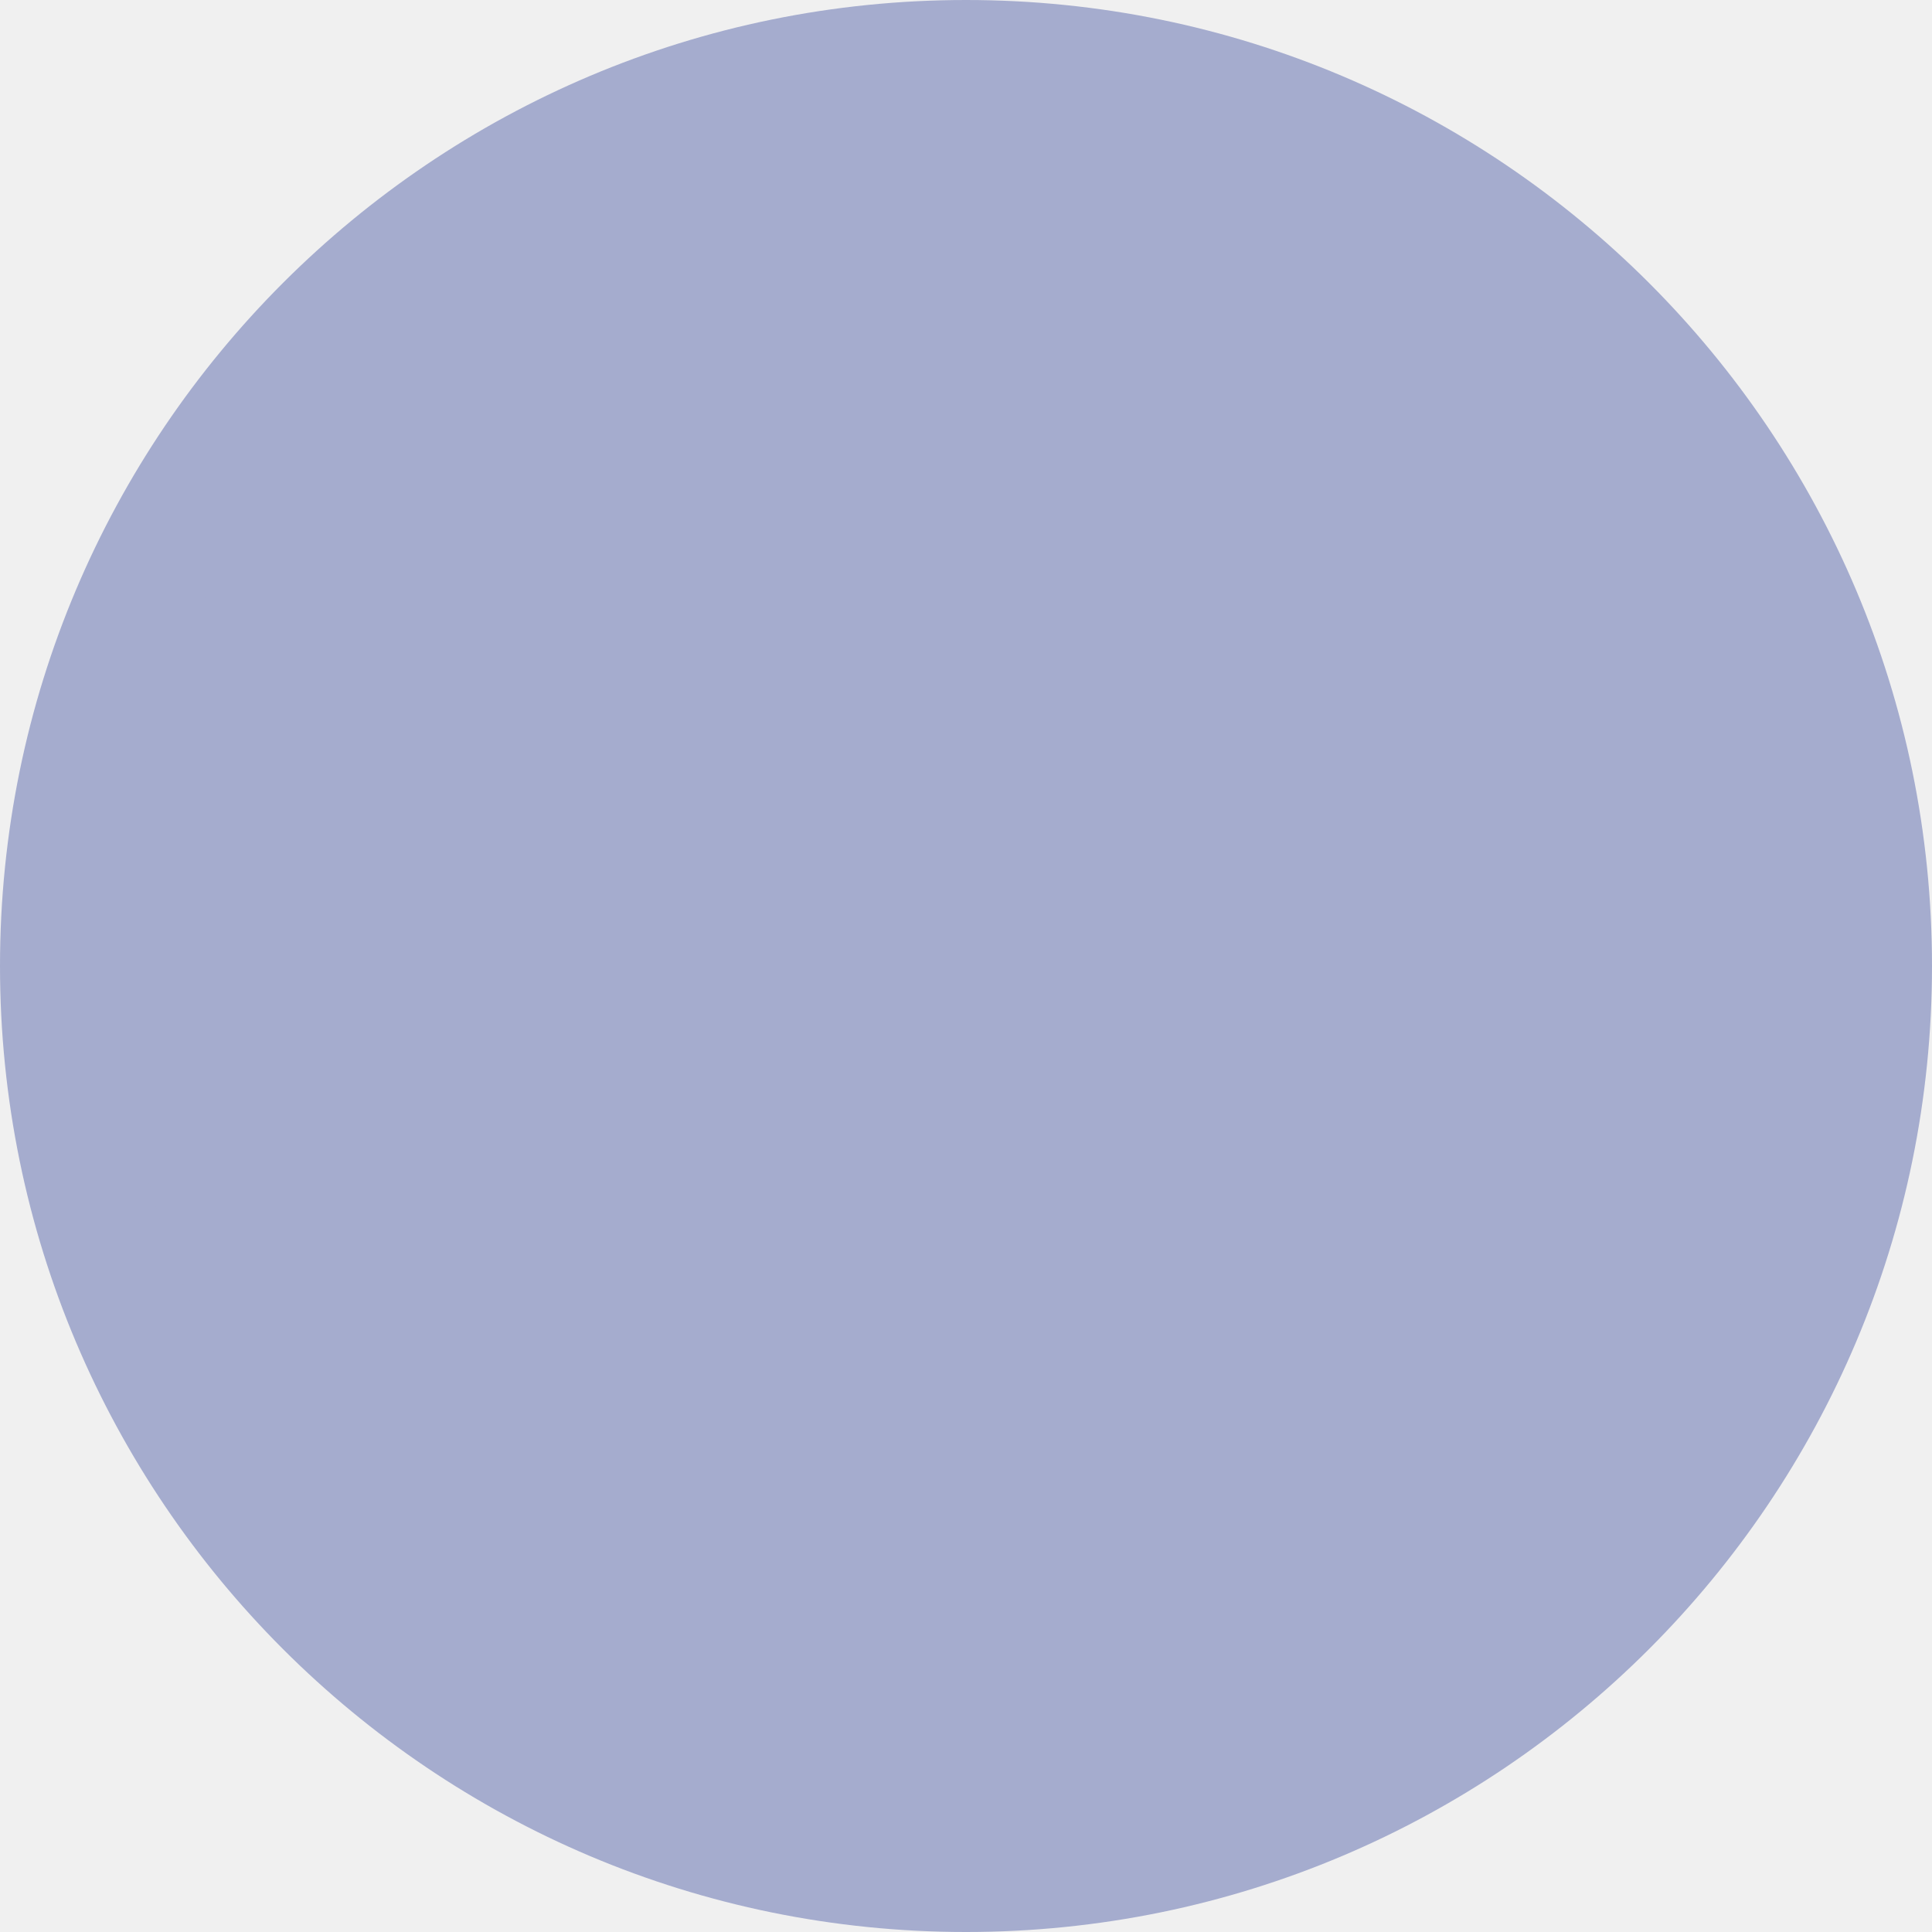
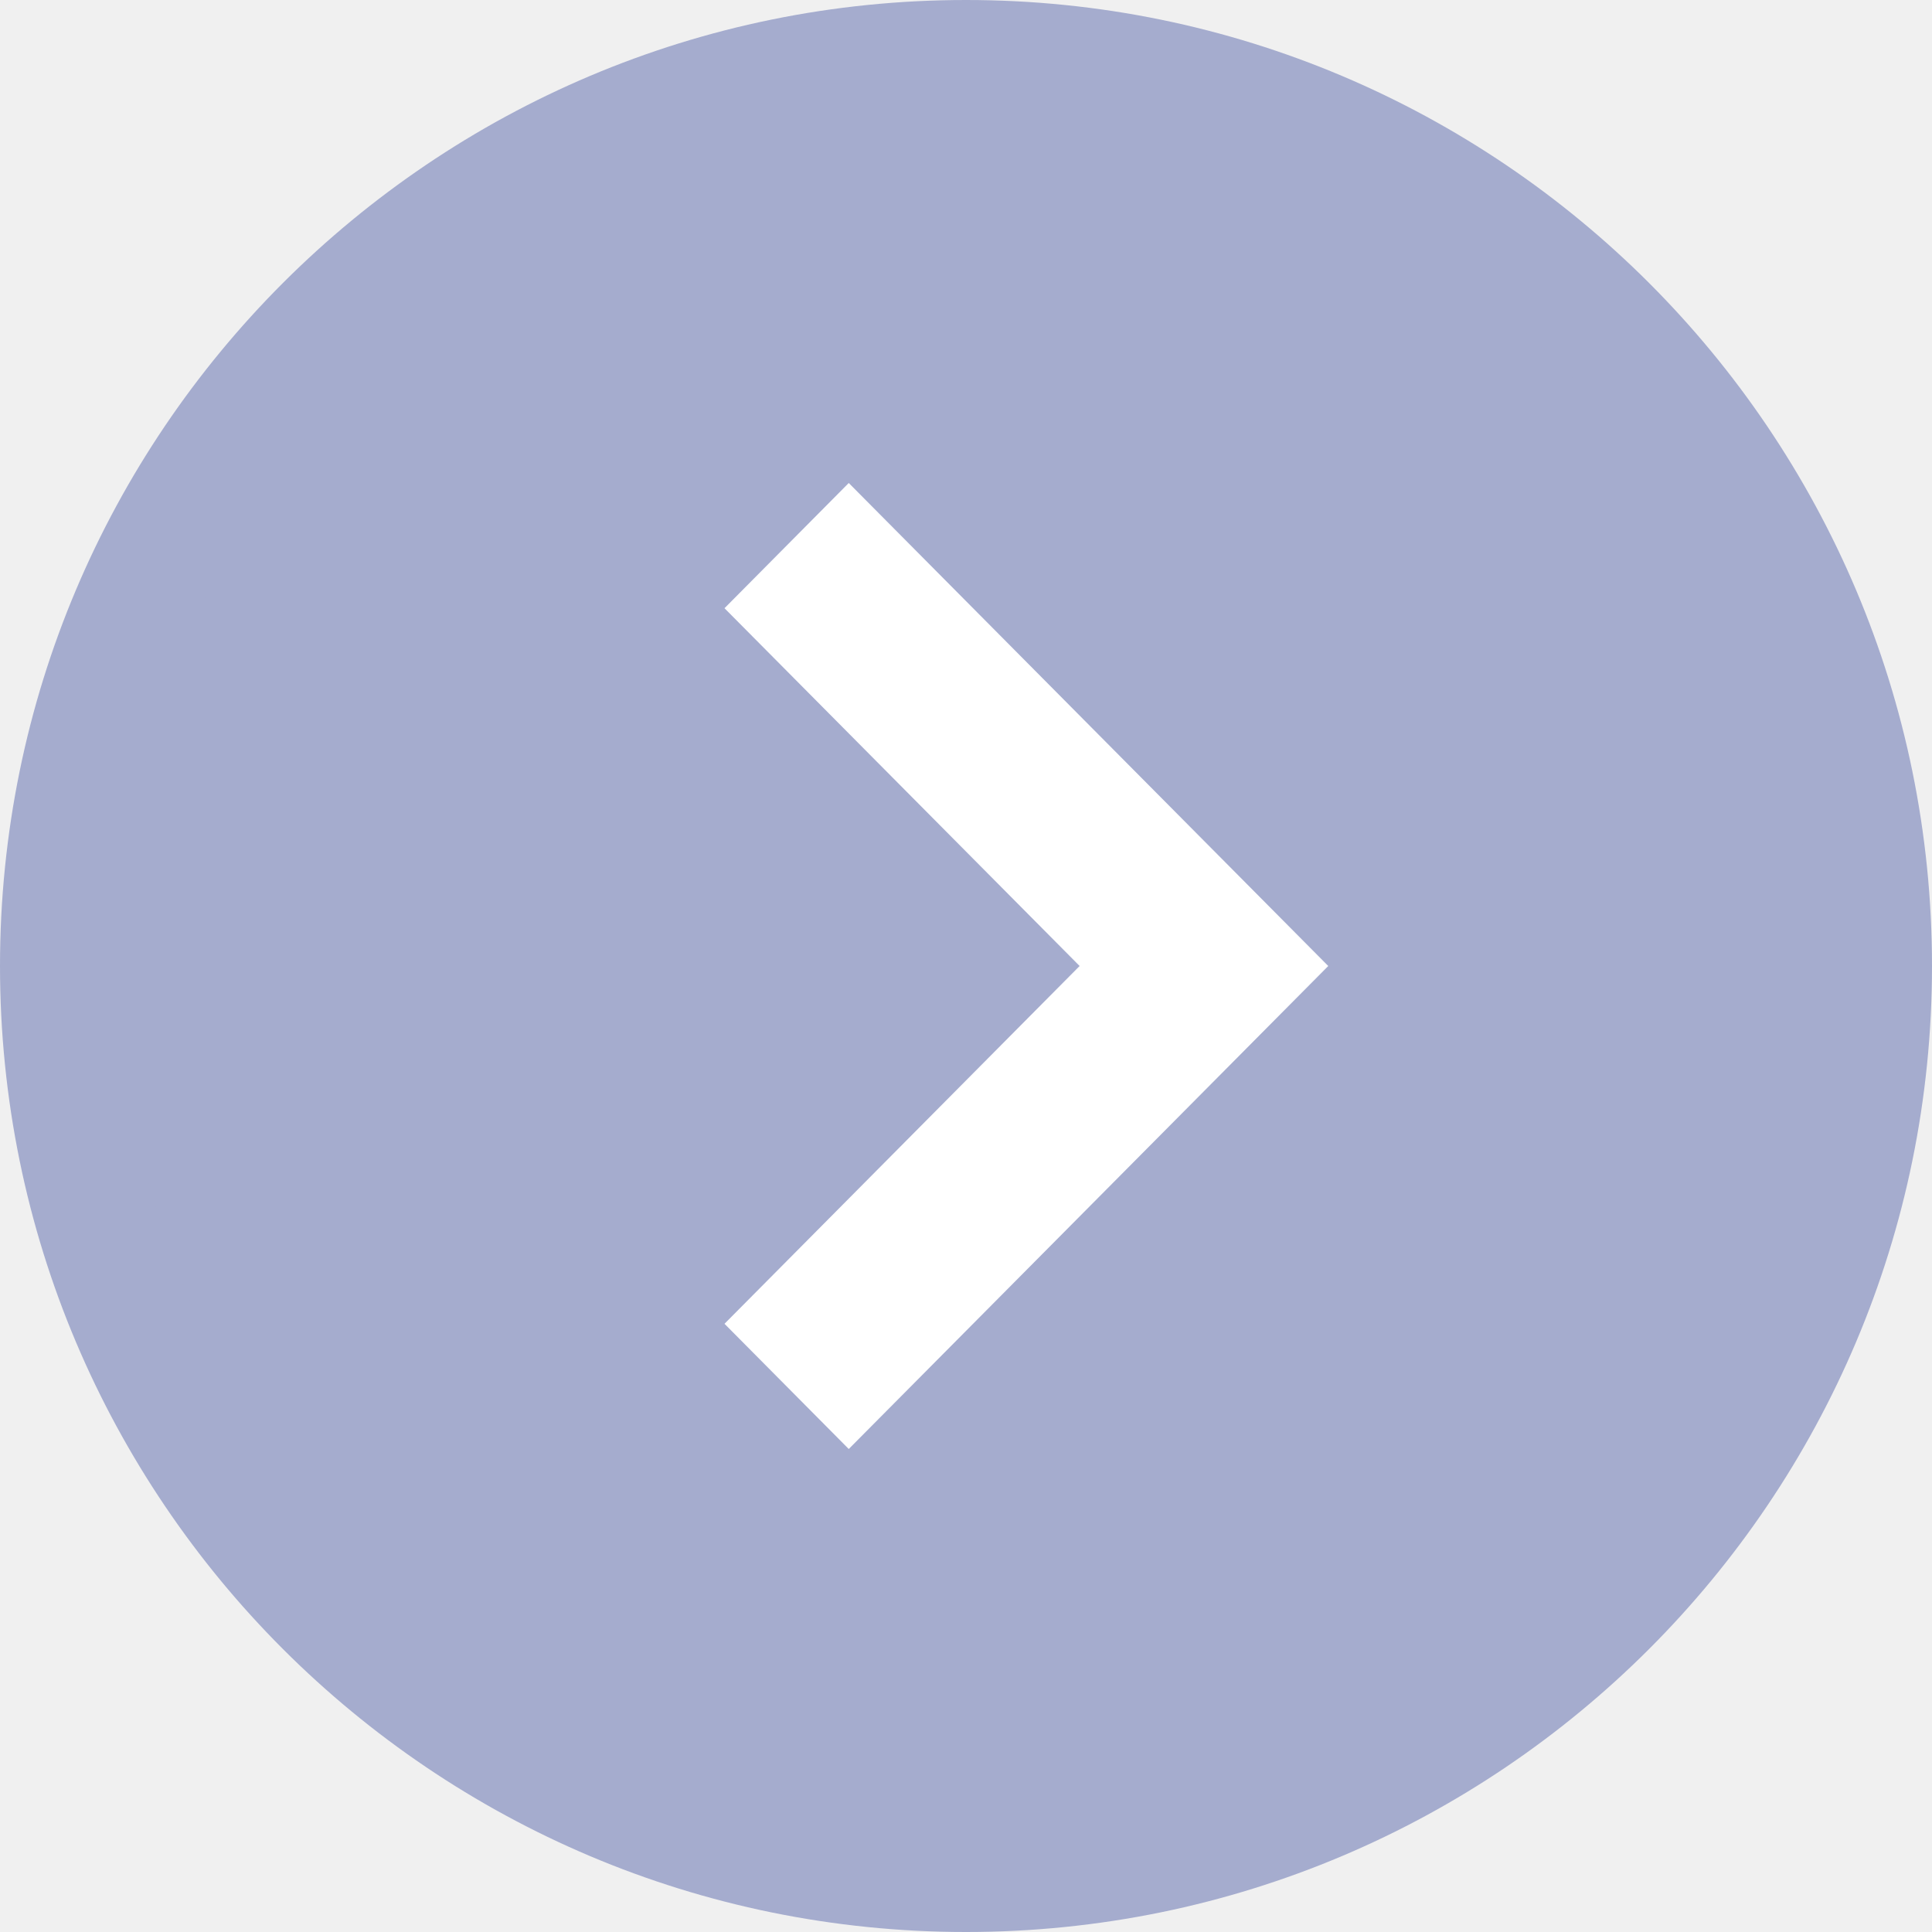
<svg xmlns="http://www.w3.org/2000/svg" width="16" height="16" viewBox="0 0 16 16">
-   <g fill="#a5acce">
-     <path d="M 8 15.5 C 3.864 15.5 0.5 12.136 0.5 8 C 0.5 3.864 3.864 0.5 8 0.5 C 12.136 0.5 15.5 3.864 15.5 8 C 15.5 12.136 12.136 15.5 8 15.5 Z" stroke="none" />
-     <path d="M 8 1 C 4.14 1 1 4.14 1 8 C 1 11.86 4.14 15 8 15 C 11.86 15 15 11.86 15 8 C 15 4.14 11.86 1 8 1 M 8 0 C 12.418 0 16 3.582 16 8 C 16 12.418 12.418 16 8 16 C 3.582 16 0 12.418 0 8 C 0 3.582 3.582 0 8 0 Z" stroke="none" fill="#a5acce" />
+   <g transform="translate(5 13) rotate(-90)">
+     <g transform="translate(13 -5) rotate(90)" fill="#a5acce">
+       <path d="M 8 15.5 C 3.864 15.5 0.5 12.136 0.5 8 C 0.5 3.864 3.864 0.5 8 0.5 C 12.136 0.5 15.5 3.864 15.5 8 C 15.5 12.136 12.136 15.5 8 15.5 Z" stroke="none" />
+       <path d="M 8 1 C 4.14 1 1 4.14 1 8 C 1 11.86 4.14 15 8 15 C 11.86 15 15 11.86 15 8 C 15 4.14 11.86 1 8 1 M 8 0 C 12.418 0 16 3.582 16 8 C 16 12.418 12.418 16 8 16 C 3.582 16 0 12.418 0 8 C 0 3.582 3.582 0 8 0 Z" stroke="none" fill="#a5acce" />
+     </g>
+     <path d="M6.6,9.6l-4-3.971L3.637,4.6,6.6,7.541,9.563,4.6,10.6,5.629Z" transform="translate(-1.6 -3.6)" fill="#fff" />
  </g>
</svg>
